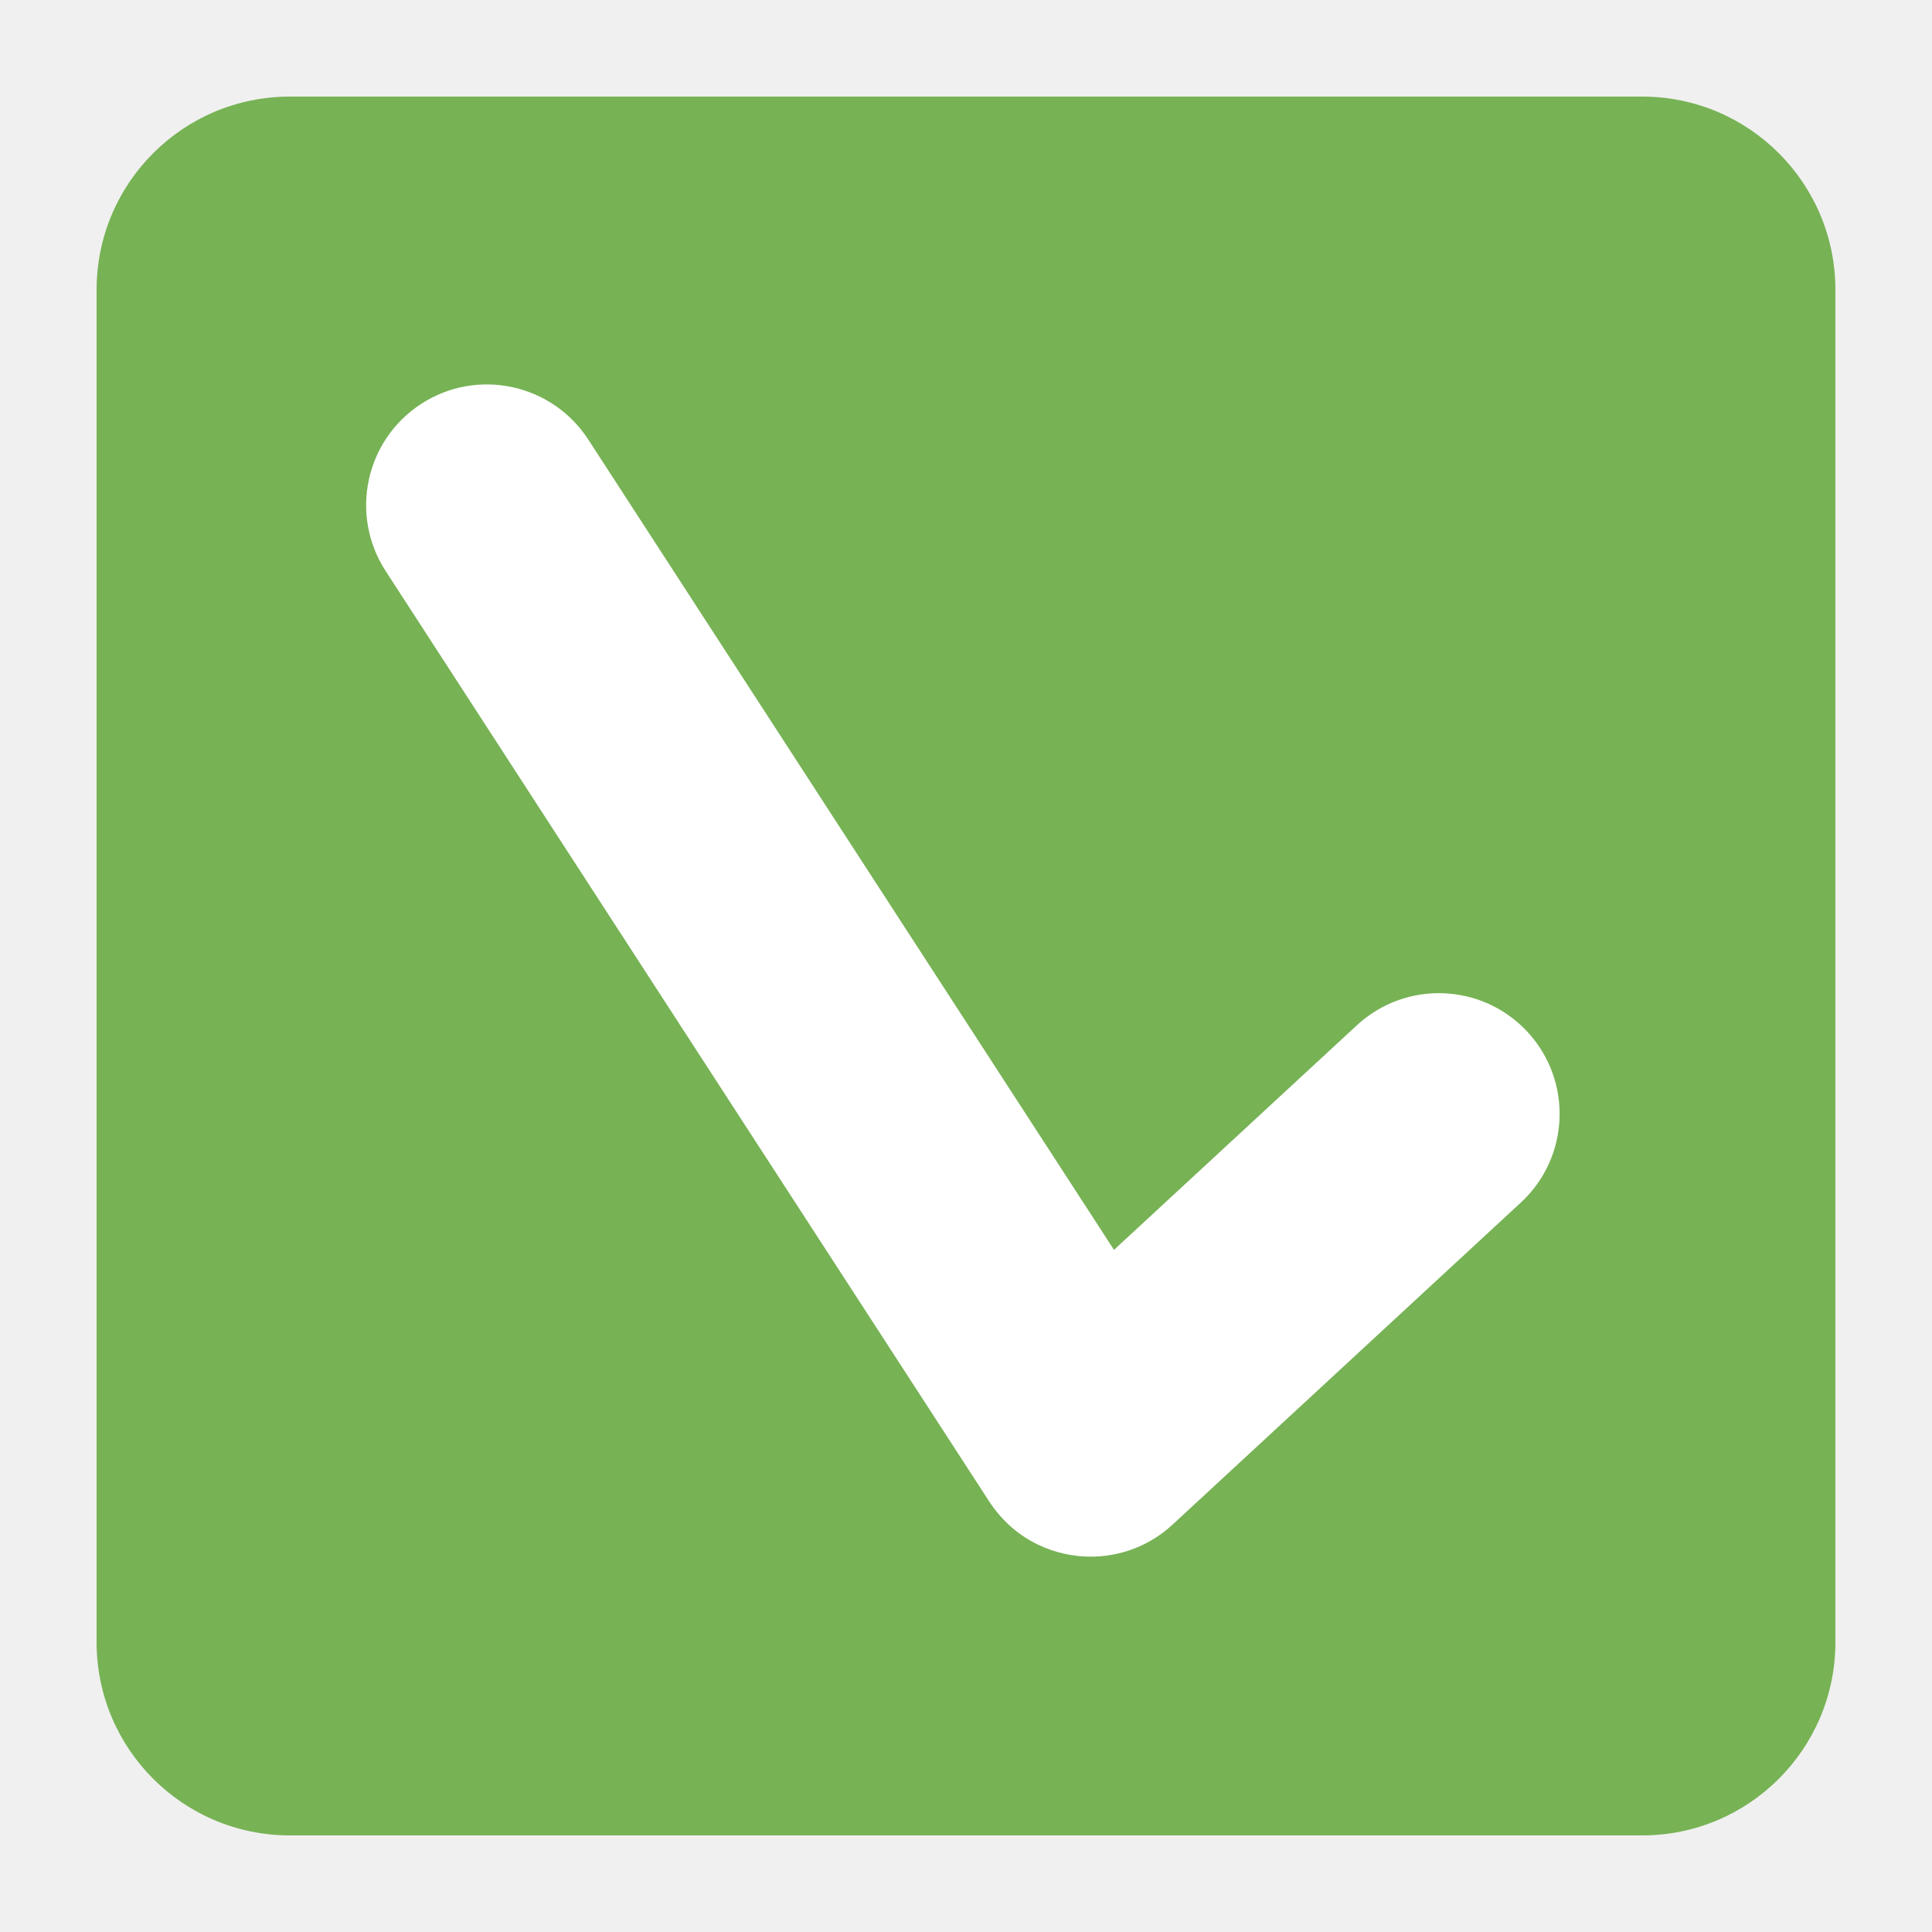
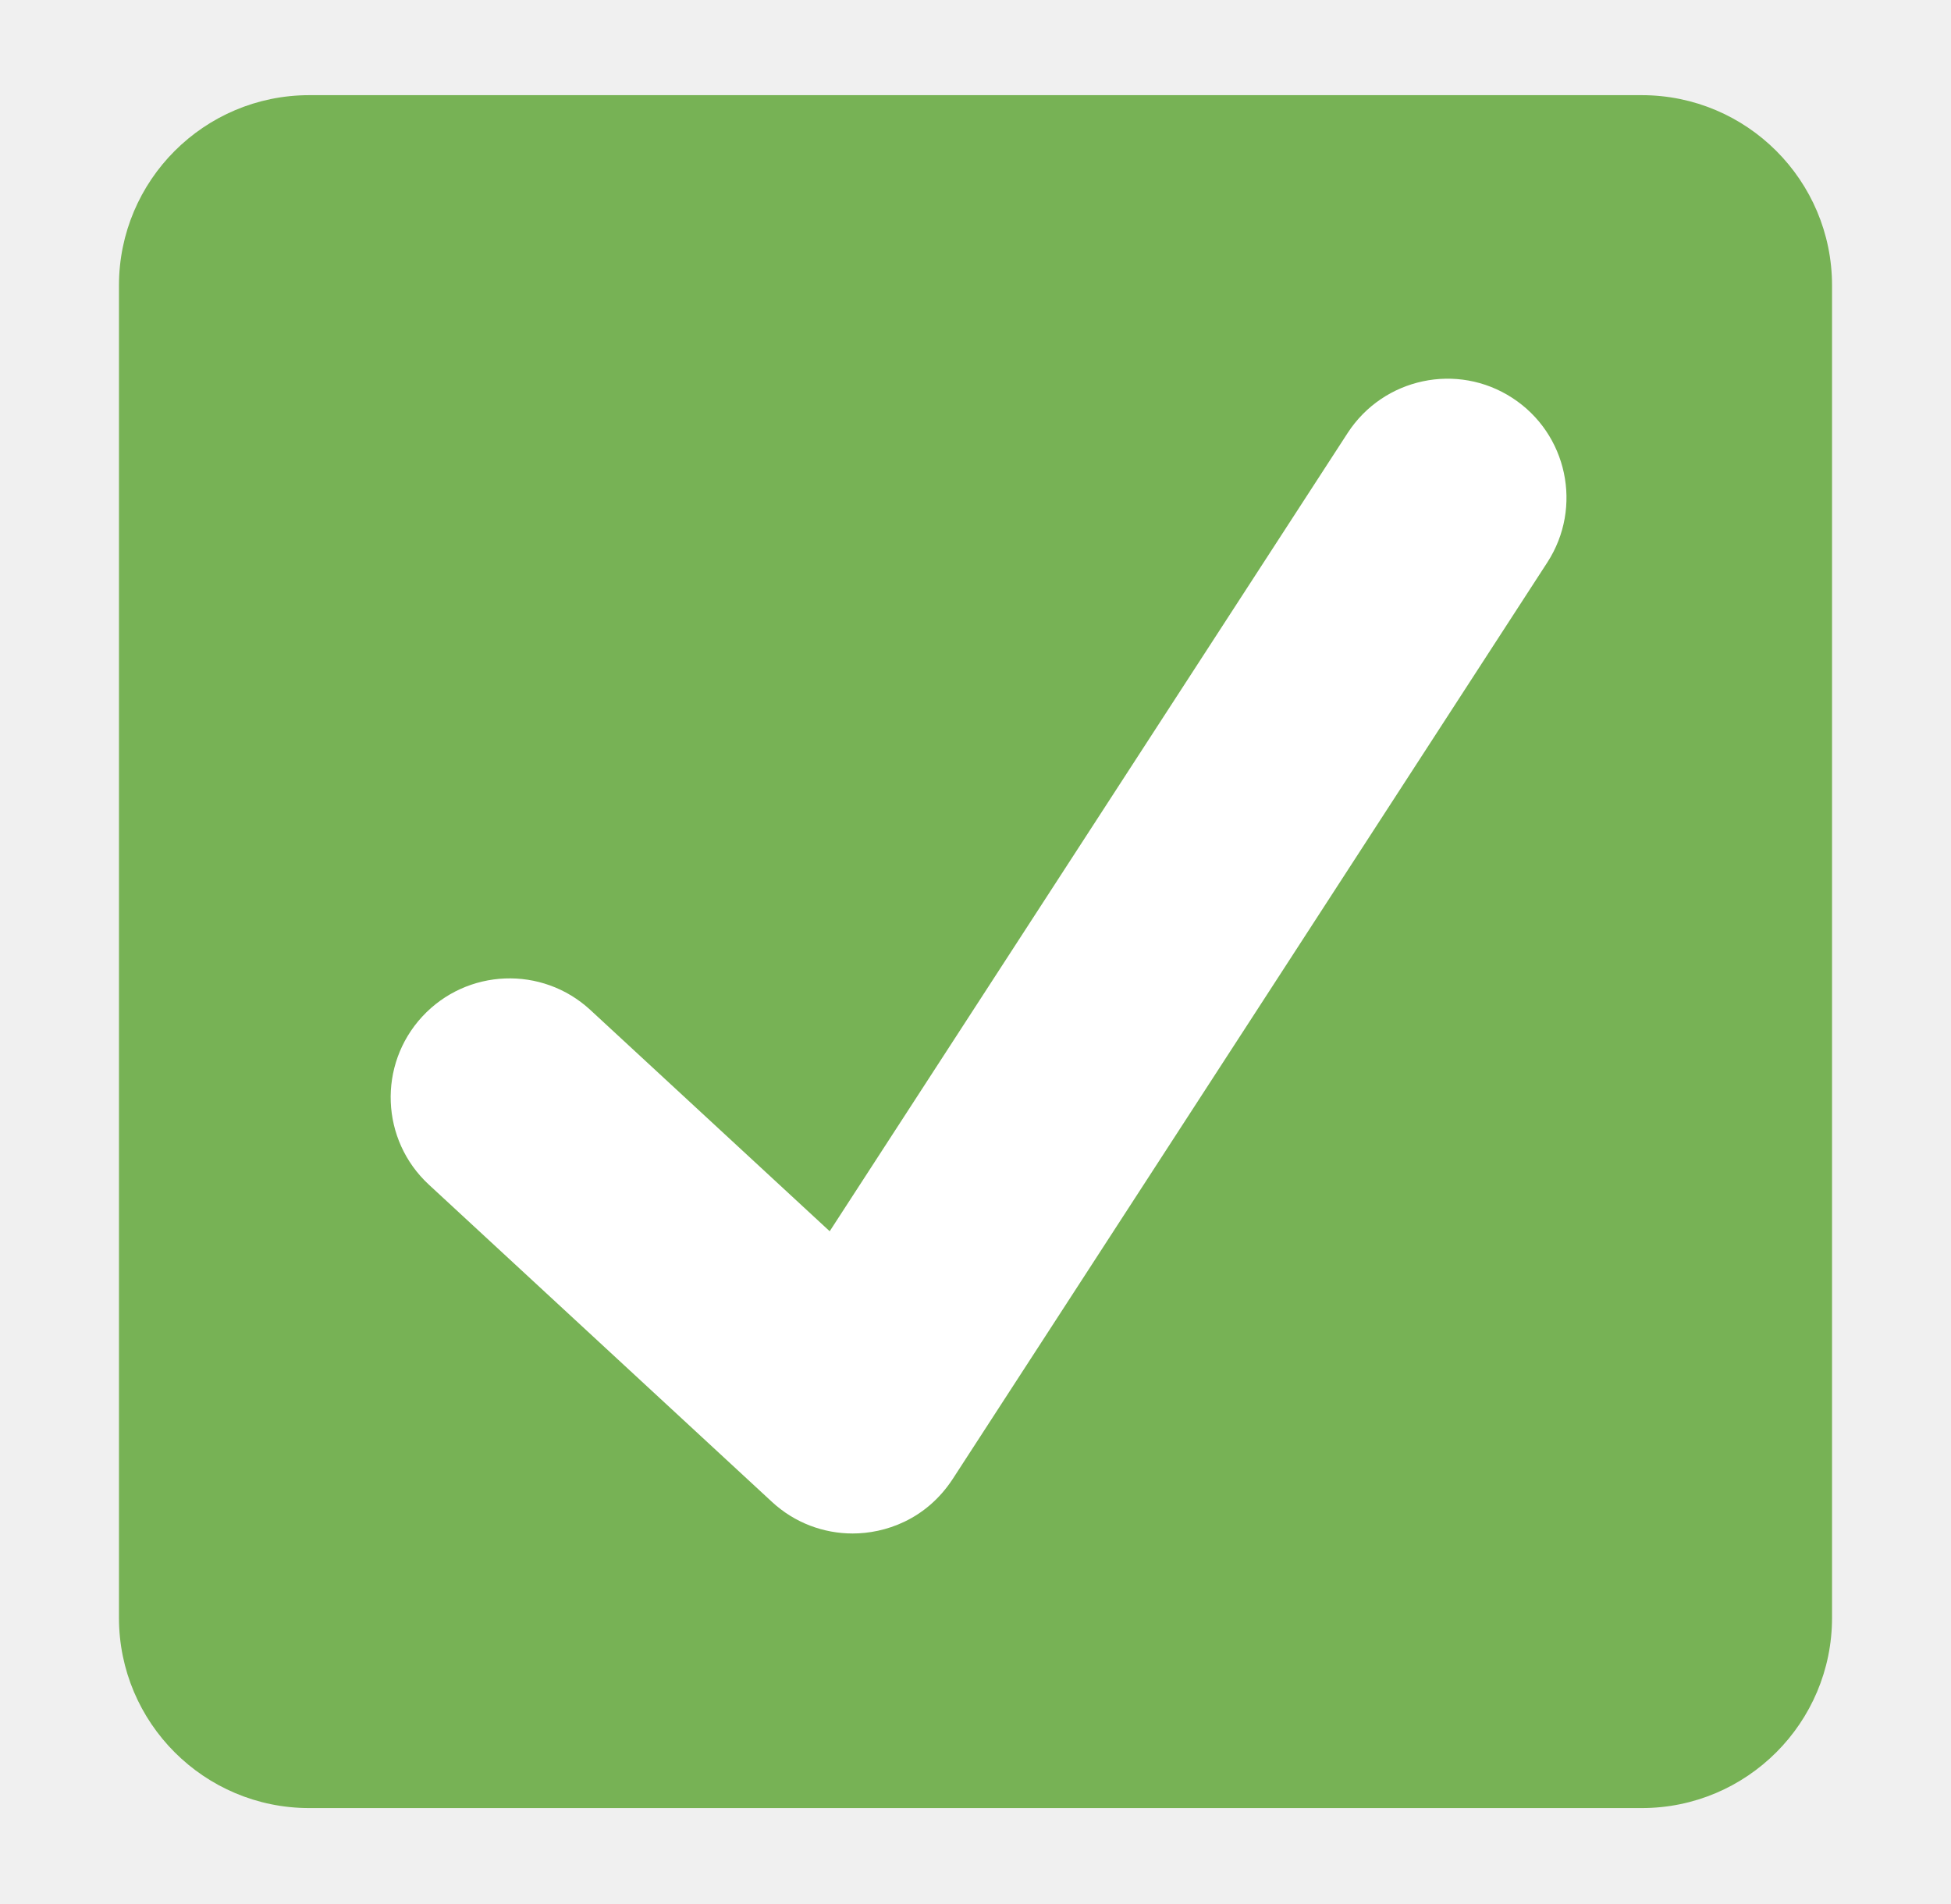
- <svg xmlns="http://www.w3.org/2000/svg" width="40" height="40" viewBox="0 0 40 40" fill="none">
-   <path d="M2 34C2 36.209 3.791 38 6 38H34C36.209 38 38 36.209 38 34V6C38 3.791 36.209 2 34 2H6C3.791 2 2 3.791 2 6V34Z" fill="#77B255" />
-   <path d="M8.72 8.362C9.876 7.611 11.424 7.94 12.178 9.098L23.064 25.877L28.093 21.227C29.107 20.289 30.689 20.352 31.626 21.365C32.563 22.379 32.501 23.961 31.487 24.898L24.278 31.564C23.798 32.009 23.188 32.229 22.582 32.229C21.909 32.229 21.048 31.947 20.483 31.09C20.151 30.584 7.983 11.82 7.983 11.82C7.232 10.661 7.562 9.113 8.72 8.362Z" fill="white" />
+ <svg xmlns="http://www.w3.org/2000/svg" width="41" height="40" viewBox="0 0 41 40" fill="none">
+   <path d="M38.5 34C38.5 36.209 36.709 38 34.5 38H6.5C4.291 38 2.5 36.209 2.5 34V6C2.5 3.791 4.291 2 6.5 2H34.5C36.709 2 38.5 3.791 38.5 6V34Z" fill="#77B255" />
+   <path d="M31.78 8.362C30.624 7.611 29.076 7.94 28.322 9.098L17.436 25.877L12.407 21.227C11.393 20.289 9.811 20.352 8.874 21.365C7.937 22.379 7.999 23.961 9.013 24.898L16.222 31.564C16.702 32.009 17.312 32.229 17.918 32.229C18.591 32.229 19.452 31.947 20.017 31.09C20.349 30.584 32.517 11.82 32.517 11.82C33.268 10.661 32.938 9.113 31.78 8.362Z" fill="white" />
</svg>
